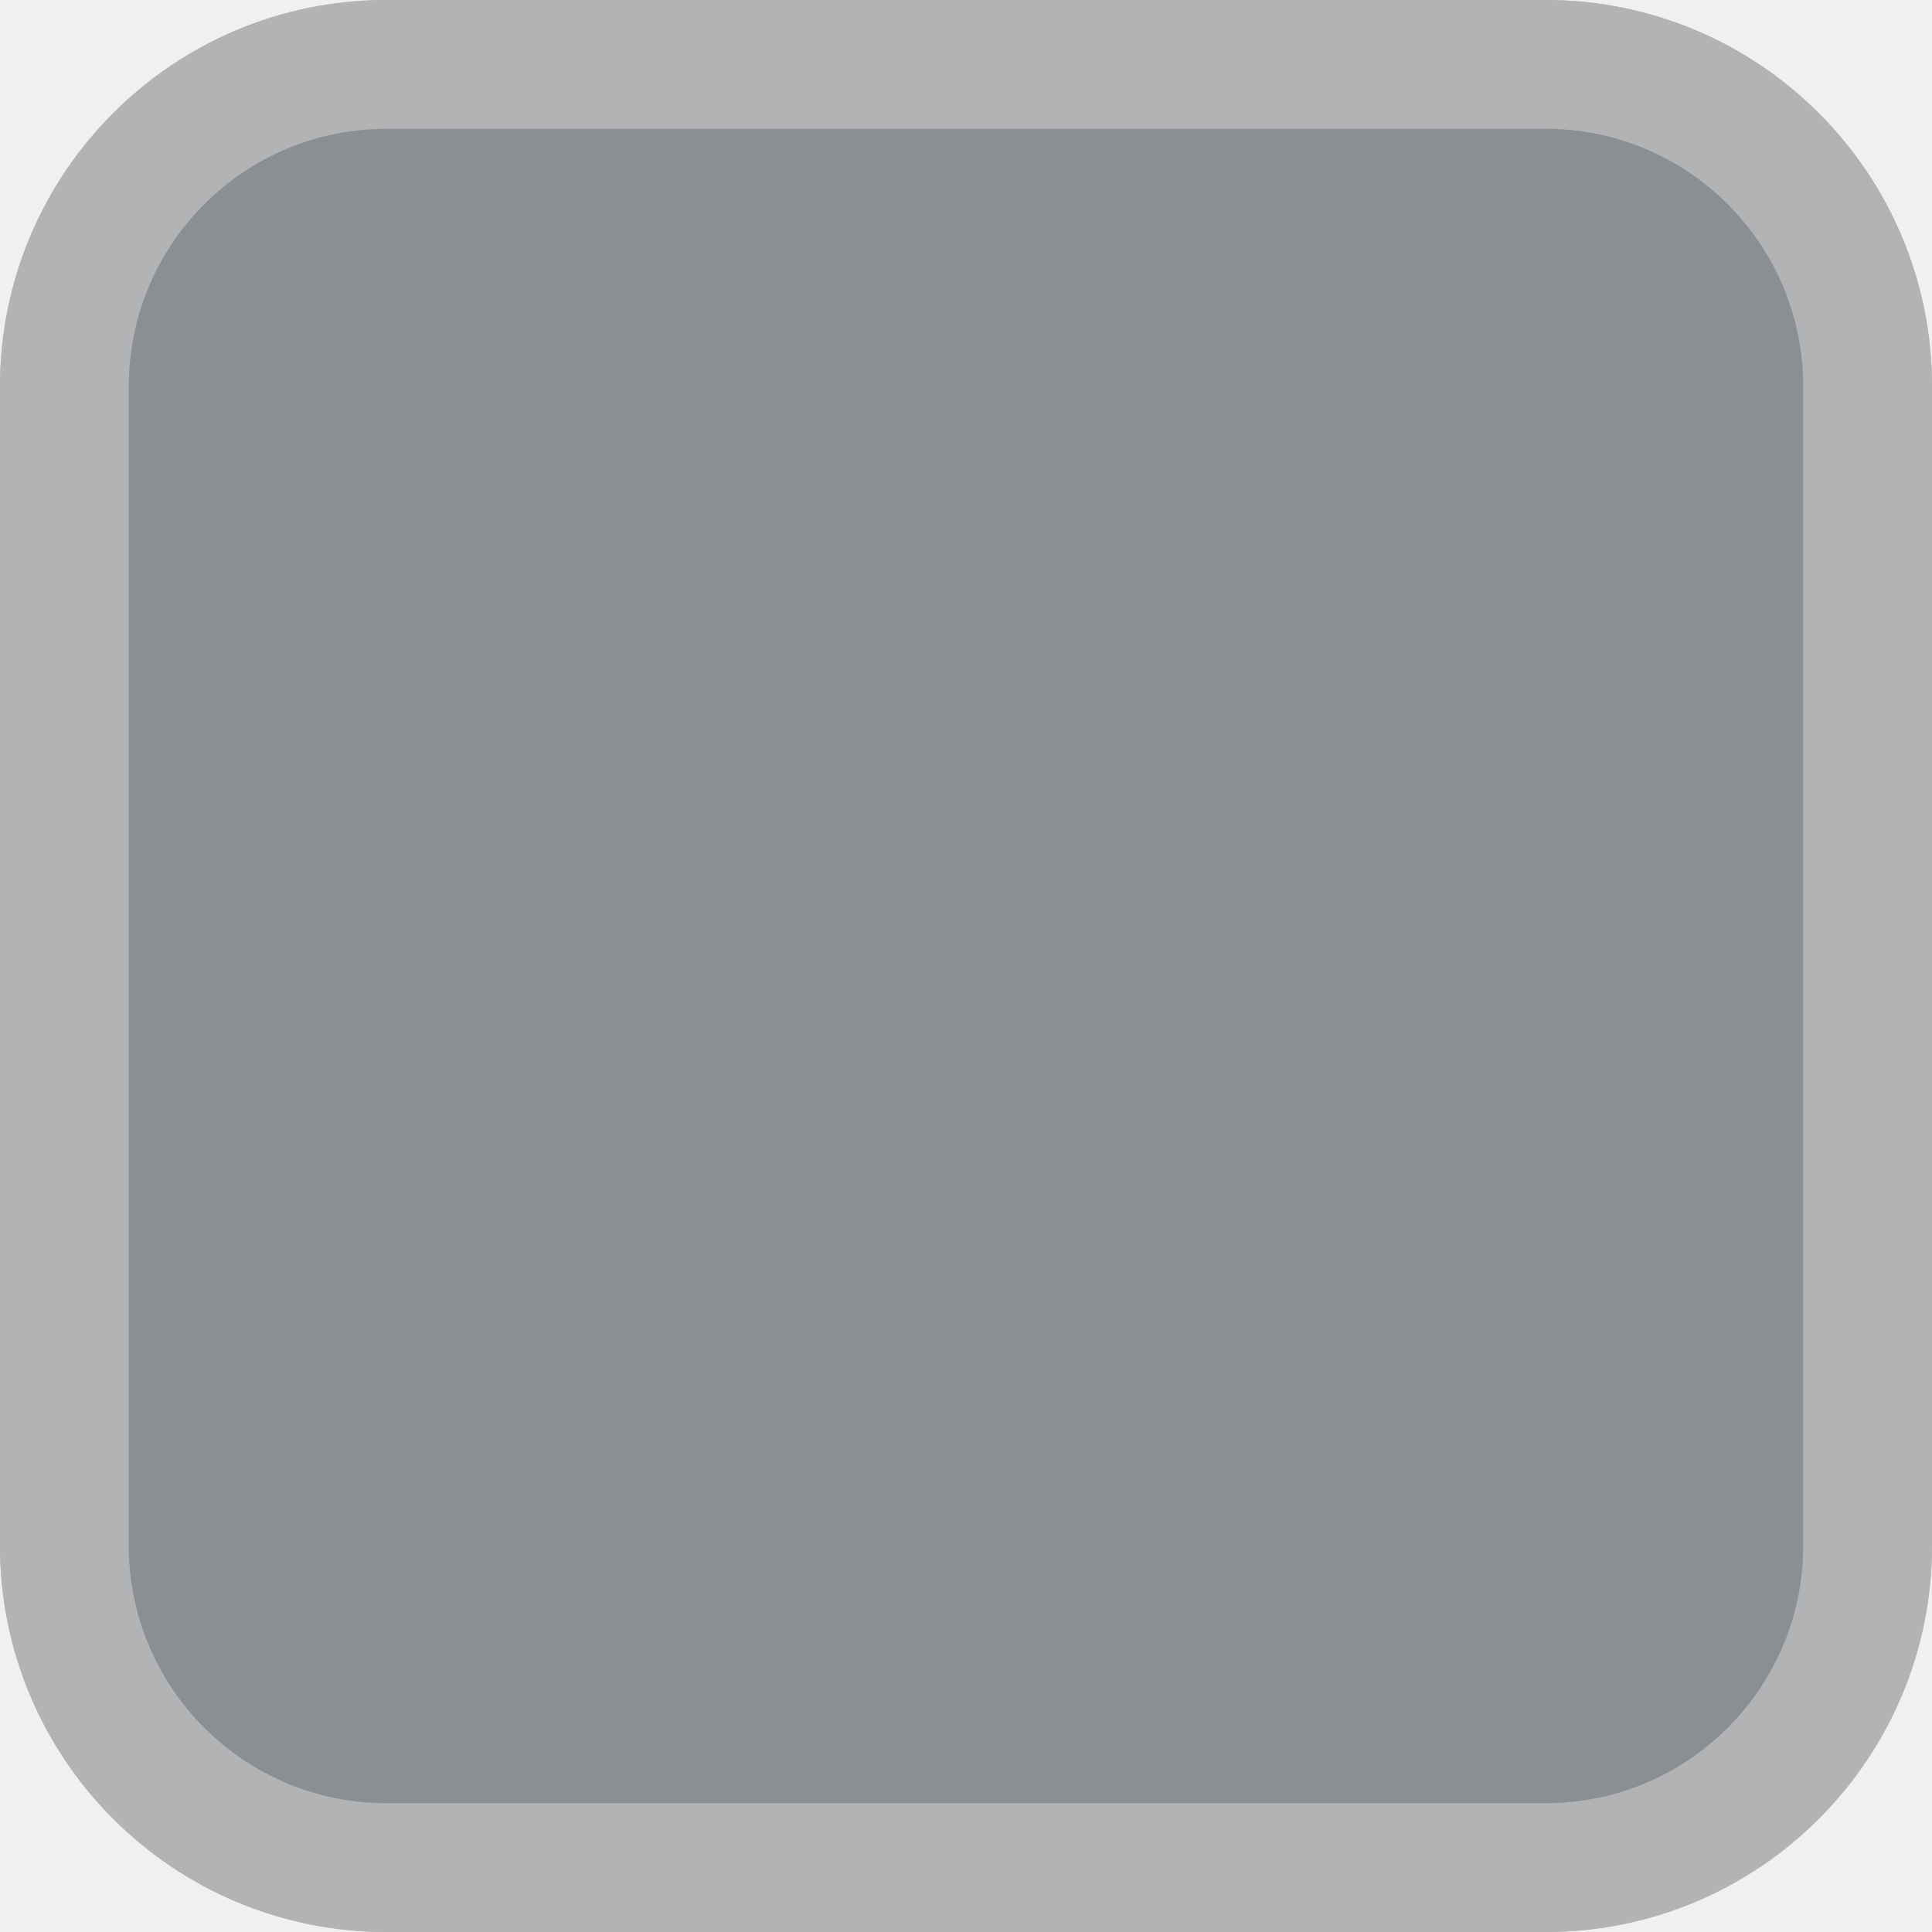
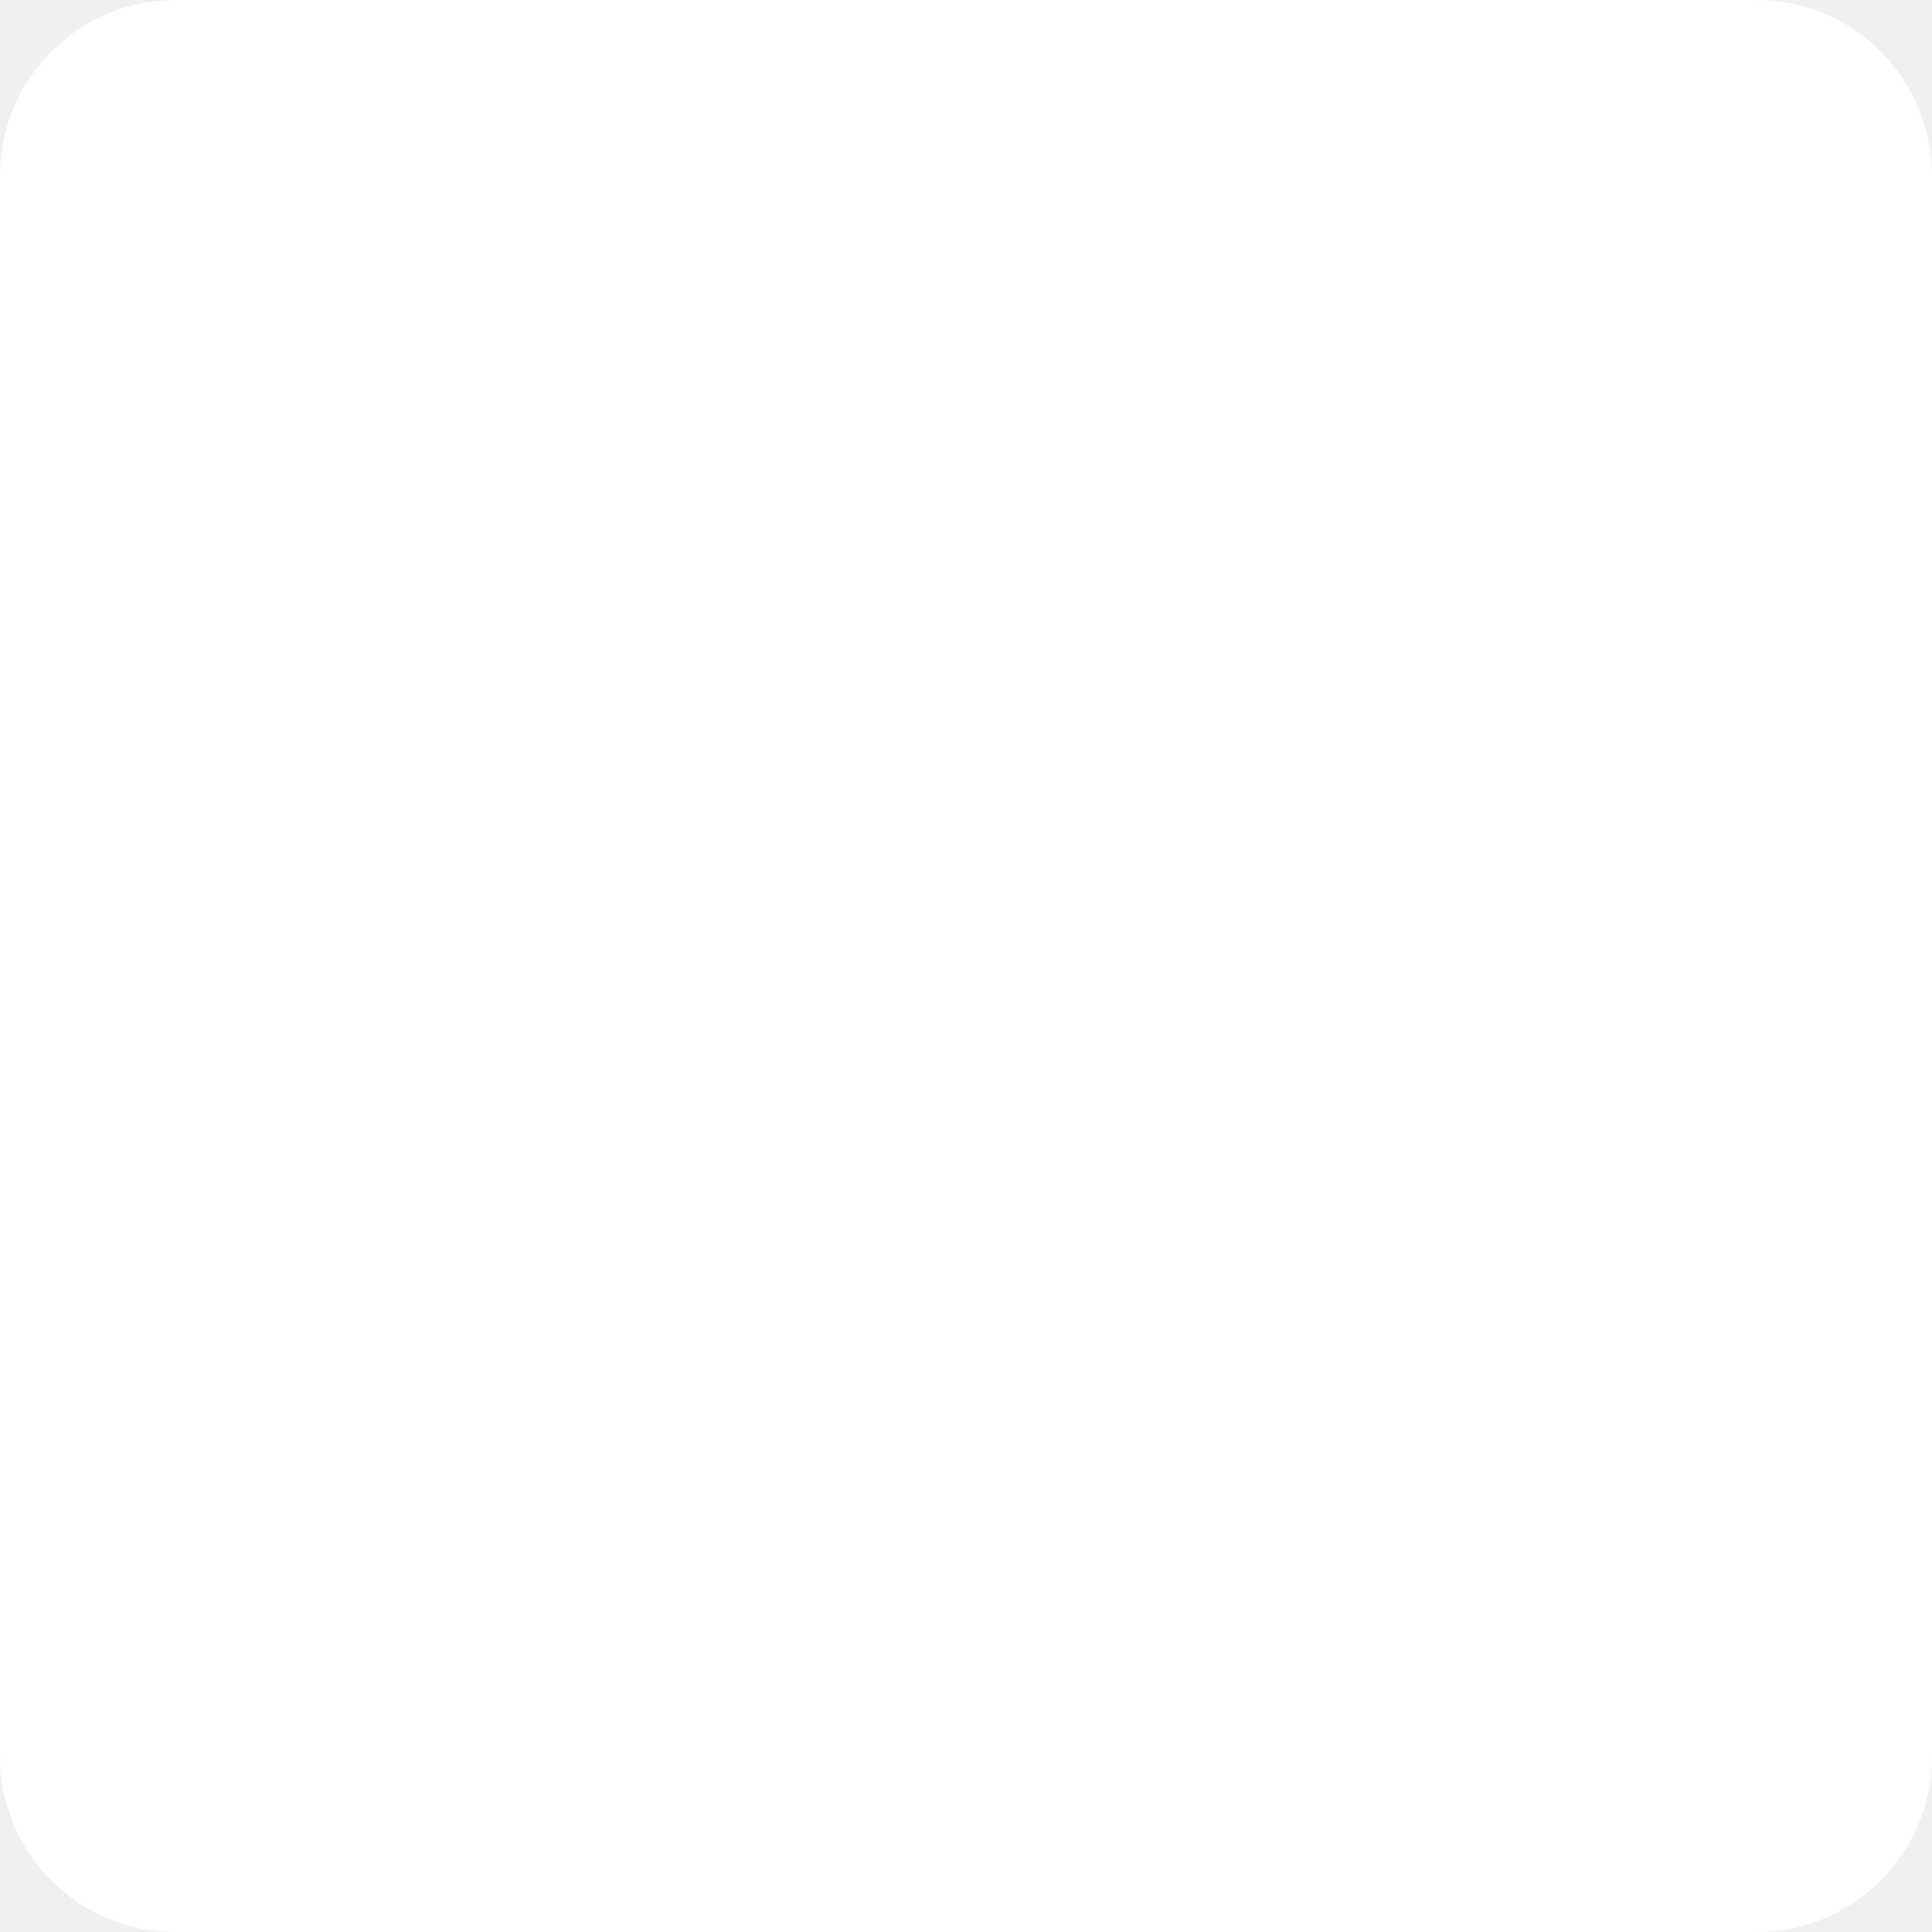
- <svg xmlns="http://www.w3.org/2000/svg" width="30" height="30" viewBox="0 0 30 30" fill="none">
-   <g clip-path="url(#clip0_277_3382)">
-     <rect width="30" height="30" rx="6" fill="#272E37" fill-opacity="0.5" />
-     <rect x="1" y="1" width="28" height="28" rx="5" stroke="#CCCCCC" stroke-opacity="0.6" stroke-width="2" />
+ <svg xmlns="http://www.w3.org/2000/svg" width="8" height="8" viewBox="0 0 8 8" fill="none">
+   <g clip-path="url(#clip0_773_4809)">
+     <path d="M7.273 0H0.727C0.326 0 0 0.326 0 0.727V7.273C0 7.674 0.326 8 0.727 8H7.273C7.674 8 8 7.674 8 7.273V0.727C8 0.326 7.674 0 7.273 0Z" fill="white" />
  </g>
  <defs>
-     <clipPath id="clip0_277_3382">
-       <rect width="30" height="30" fill="white" />
+     <clipPath id="clip0_773_4809">
+       <rect width="8" height="8" fill="white" />
    </clipPath>
  </defs>
</svg>
